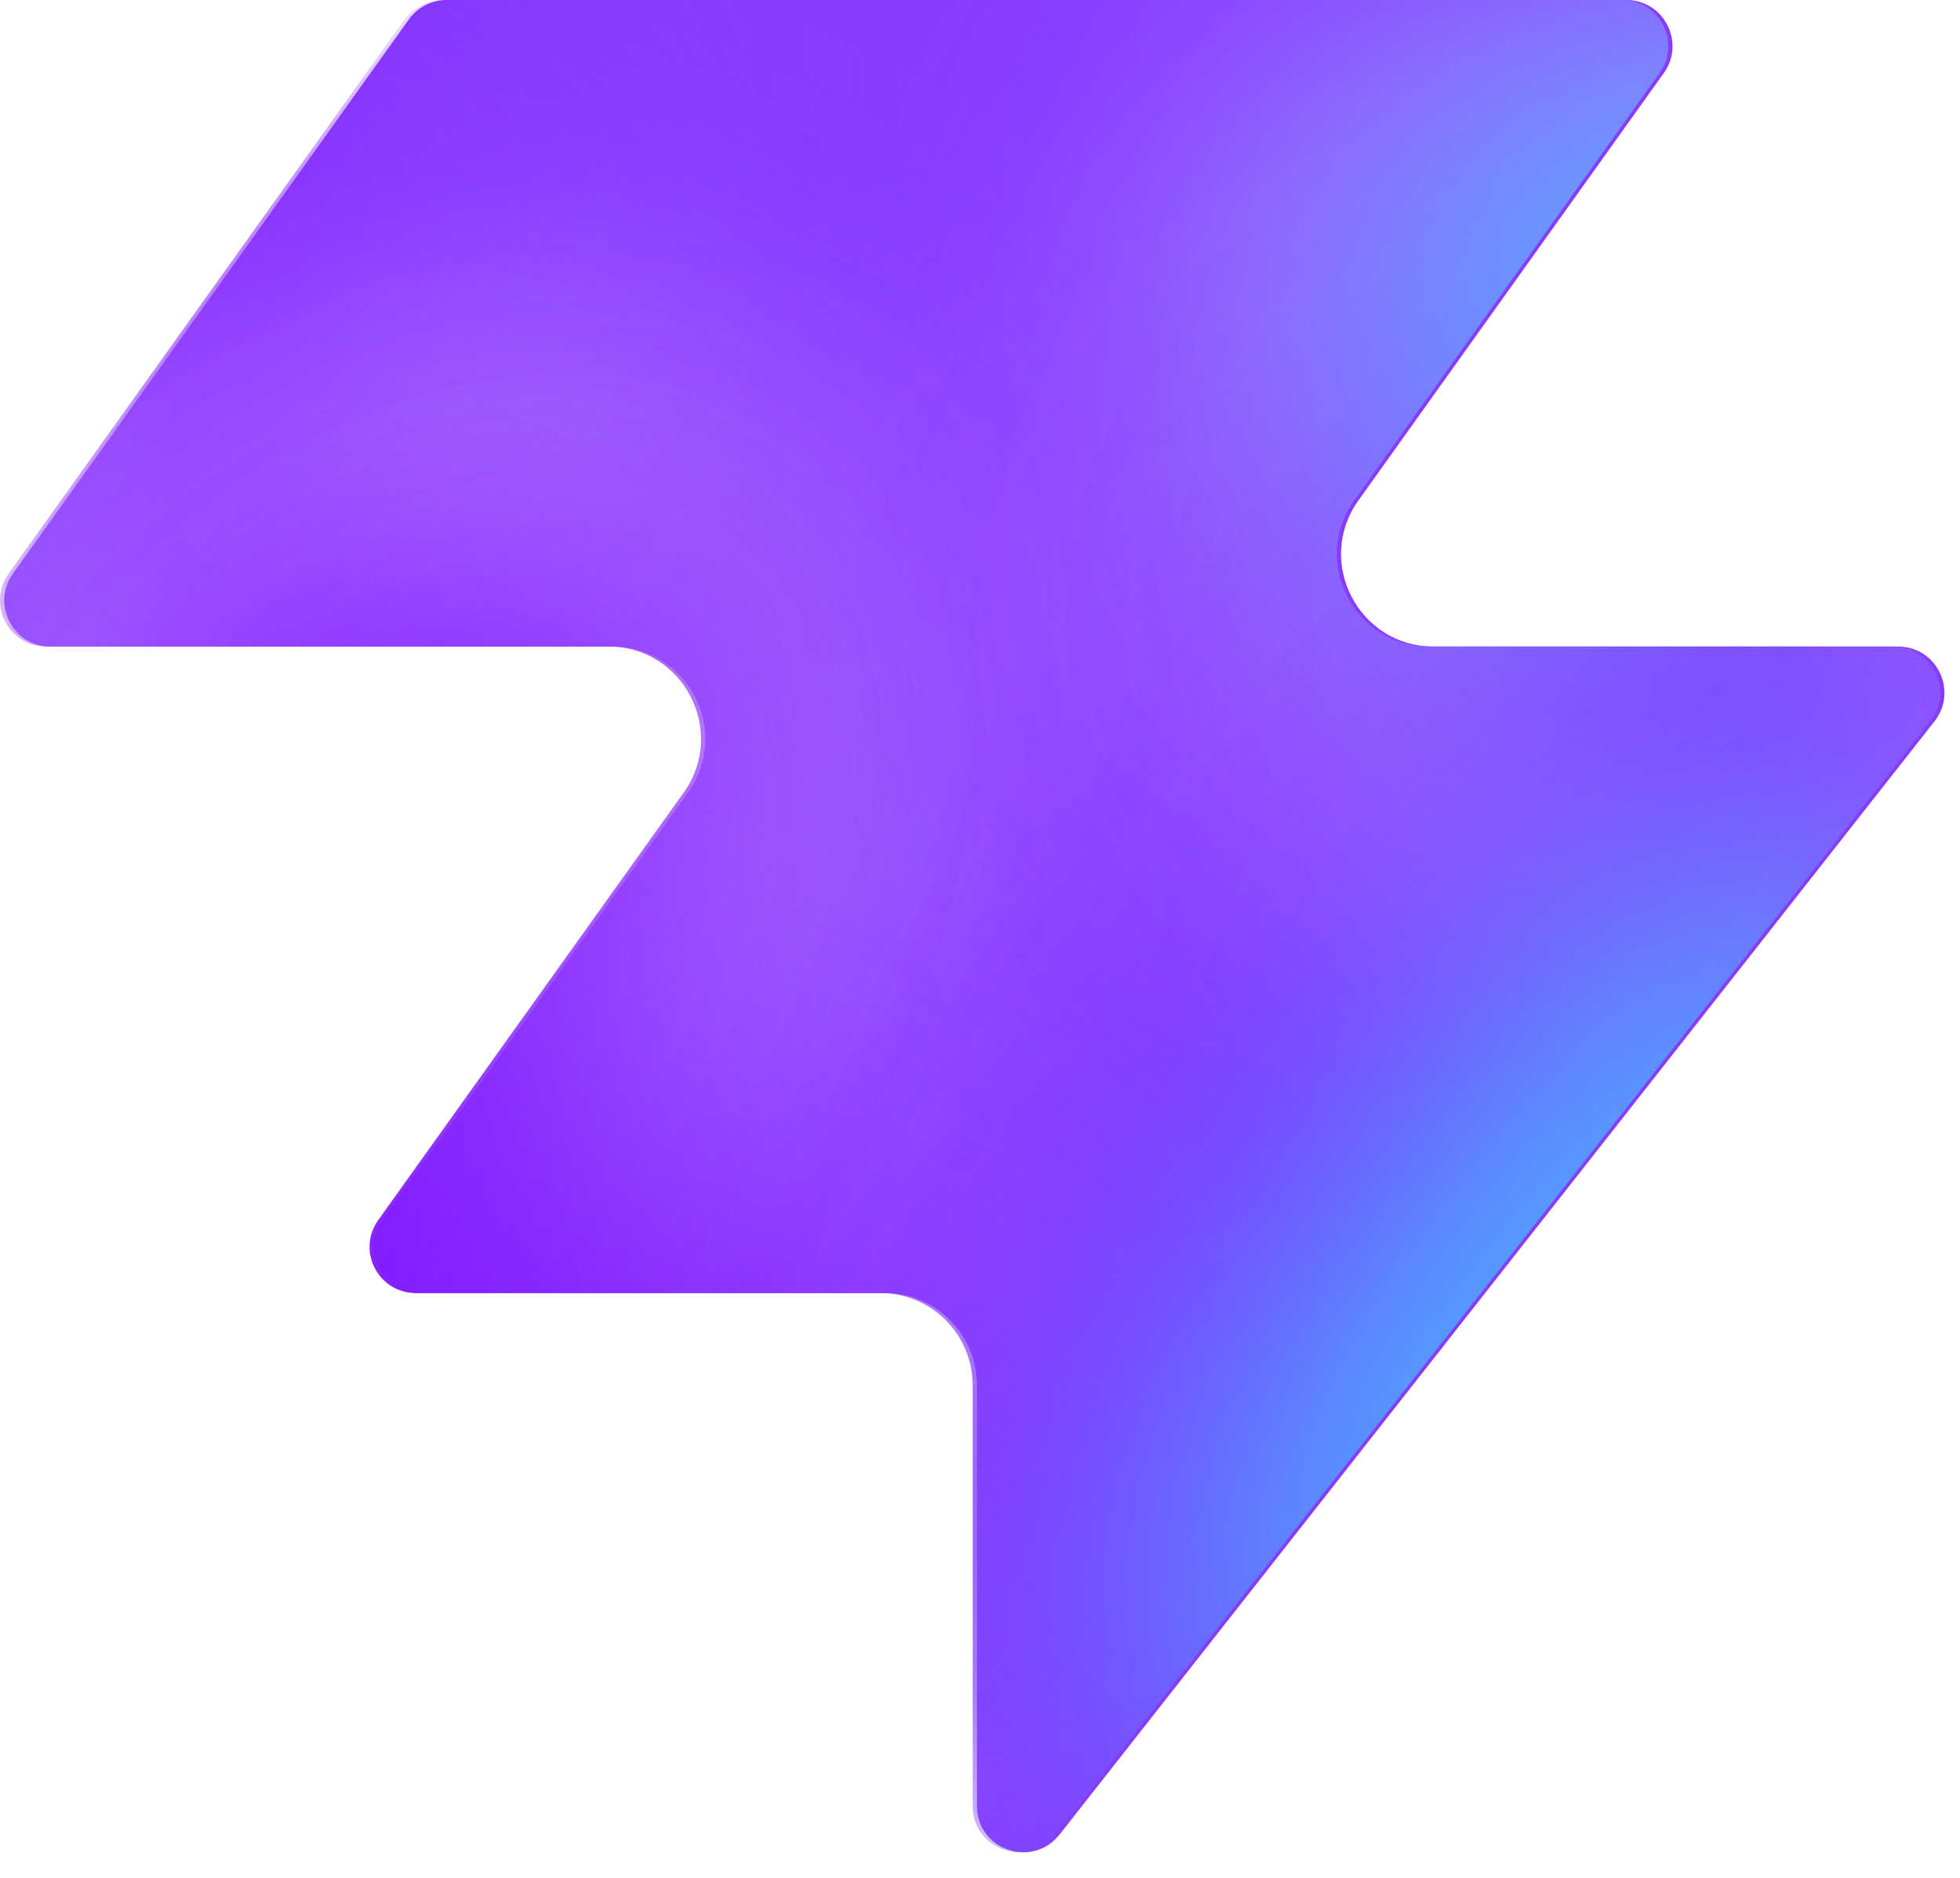
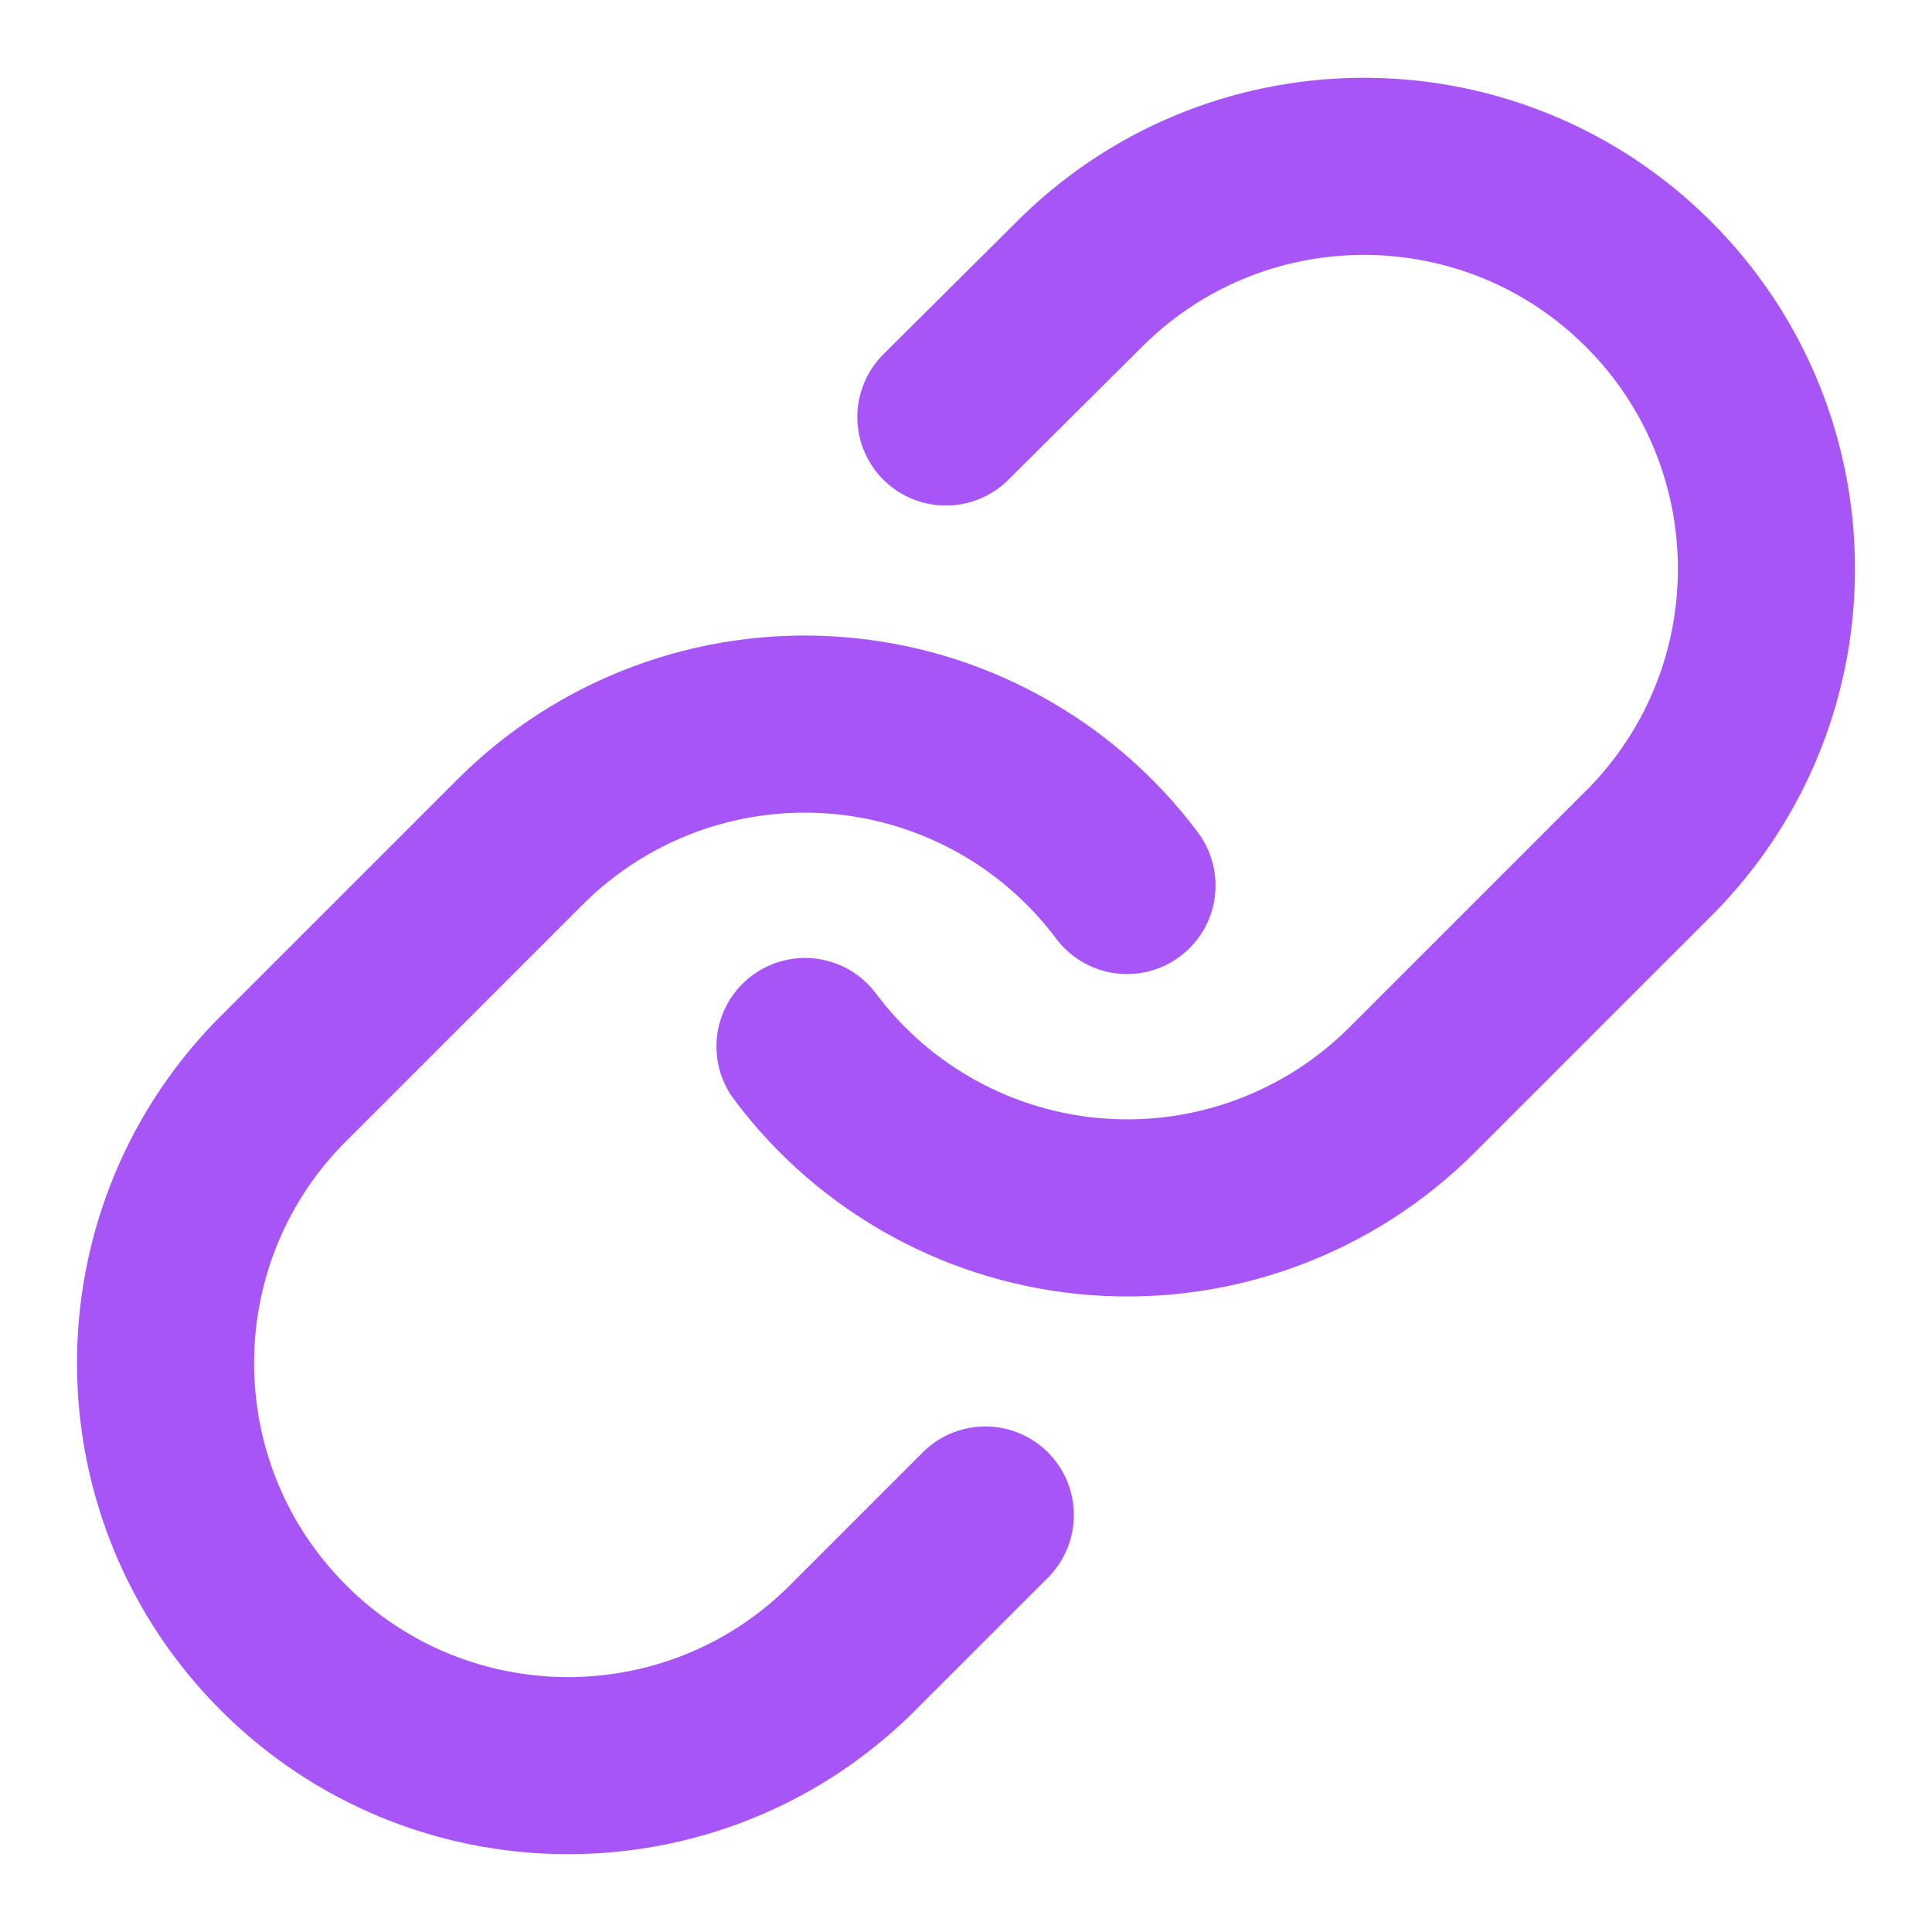
- <svg xmlns="http://www.w3.org/2000/svg" width="48" height="46" fill="none" viewBox="0 0 48 46">
-   <path fill="#863bff" d="M25.946 44.938c-.664.845-2.021.375-2.021-.698V33.937a2.26 2.26 0 0 0-2.262-2.262H10.287c-.92 0-1.456-1.04-.92-1.788l7.48-10.471c1.07-1.497 0-3.578-1.842-3.578H1.237c-.92 0-1.456-1.04-.92-1.788L10.013.474c.214-.297.556-.474.92-.474h28.894c.92 0 1.456 1.04.92 1.788l-7.48 10.471c-1.07 1.498 0 3.579 1.842 3.579h11.377c.943 0 1.473 1.088.89 1.83L25.947 44.94z" style="fill:#863bff;fill:color(display-p3 .525 .23 1);fill-opacity:1" />
-   <mask id="a" width="48" height="46" x="0" y="0" maskUnits="userSpaceOnUse" style="mask-type:alpha">
-     <path fill="#000" d="M25.842 44.938c-.664.844-2.021.375-2.021-.698V33.937a2.26 2.26 0 0 0-2.262-2.262H10.183c-.92 0-1.456-1.04-.92-1.788l7.48-10.471c1.07-1.498 0-3.579-1.842-3.579H1.133c-.92 0-1.456-1.04-.92-1.787L9.91.473c.214-.297.556-.474.92-.474h28.894c.92 0 1.456 1.04.92 1.788l-7.48 10.471c-1.07 1.498 0 3.578 1.842 3.578h11.377c.943 0 1.473 1.088.89 1.832L25.843 44.94z" style="fill:#000;fill-opacity:1" />
-   </mask>
-   <g mask="url(#a)">
-     <g filter="url(#b)">
-       <ellipse cx="5.508" cy="14.704" fill="#ede6ff" rx="5.508" ry="14.704" style="fill:#ede6ff;fill:color(display-p3 .927 .903 1);fill-opacity:1" transform="matrix(.00324 1 1 -.00324 -4.47 31.516)" />
-     </g>
-     <g filter="url(#c)">
-       <ellipse cx="10.399" cy="29.851" fill="#ede6ff" rx="10.399" ry="29.851" style="fill:#ede6ff;fill:color(display-p3 .927 .903 1);fill-opacity:1" transform="matrix(.00324 1 1 -.00324 -39.328 7.883)" />
-     </g>
-     <g filter="url(#d)">
-       <ellipse cx="5.508" cy="30.487" fill="#7e14ff" rx="5.508" ry="30.487" style="fill:#7e14ff;fill:color(display-p3 .492 .077 1);fill-opacity:1" transform="rotate(89.814 -25.913 -14.639)scale(1 -1)" />
-     </g>
-     <g filter="url(#e)">
-       <ellipse cx="5.508" cy="30.599" fill="#7e14ff" rx="5.508" ry="30.599" style="fill:#7e14ff;fill:color(display-p3 .492 .077 1);fill-opacity:1" transform="rotate(89.814 -32.644 -3.334)scale(1 -1)" />
-     </g>
-     <g filter="url(#f)">
-       <ellipse cx="5.508" cy="30.599" fill="#7e14ff" rx="5.508" ry="30.599" style="fill:#7e14ff;fill:color(display-p3 .492 .077 1);fill-opacity:1" transform="matrix(.00324 1 1 -.00324 -34.34 30.47)" />
-     </g>
-     <g filter="url(#g)">
-       <ellipse cx="14.072" cy="22.078" fill="#ede6ff" rx="14.072" ry="22.078" style="fill:#ede6ff;fill:color(display-p3 .927 .903 1);fill-opacity:1" transform="rotate(93.35 24.506 48.493)scale(-1 1)" />
-     </g>
-     <g filter="url(#h)">
-       <ellipse cx="3.47" cy="21.501" fill="#7e14ff" rx="3.47" ry="21.501" style="fill:#7e14ff;fill:color(display-p3 .492 .077 1);fill-opacity:1" transform="rotate(89.009 28.708 47.59)scale(-1 1)" />
-     </g>
-     <g filter="url(#i)">
-       <ellipse cx="3.47" cy="21.501" fill="#7e14ff" rx="3.47" ry="21.501" style="fill:#7e14ff;fill:color(display-p3 .492 .077 1);fill-opacity:1" transform="rotate(89.009 28.708 47.59)scale(-1 1)" />
-     </g>
-     <g filter="url(#j)">
-       <ellipse cx=".387" cy="8.972" fill="#7e14ff" rx="4.407" ry="29.108" style="fill:#7e14ff;fill:color(display-p3 .492 .077 1);fill-opacity:1" transform="rotate(39.51 .387 8.972)" />
-     </g>
-     <g filter="url(#k)">
-       <ellipse cx="47.523" cy="-6.092" fill="#7e14ff" rx="4.407" ry="29.108" style="fill:#7e14ff;fill:color(display-p3 .492 .077 1);fill-opacity:1" transform="rotate(37.892 47.523 -6.092)" />
-     </g>
-     <g filter="url(#l)">
-       <ellipse cx="41.412" cy="6.333" fill="#47bfff" rx="5.971" ry="9.665" style="fill:#47bfff;fill:color(display-p3 .28 .748 1);fill-opacity:1" transform="rotate(37.892 41.412 6.333)" />
-     </g>
-     <g filter="url(#m)">
-       <ellipse cx="-1.879" cy="38.332" fill="#7e14ff" rx="4.407" ry="29.108" style="fill:#7e14ff;fill:color(display-p3 .492 .077 1);fill-opacity:1" transform="rotate(37.892 -1.88 38.332)" />
-     </g>
-     <g filter="url(#n)">
-       <ellipse cx="-1.879" cy="38.332" fill="#7e14ff" rx="4.407" ry="29.108" style="fill:#7e14ff;fill:color(display-p3 .492 .077 1);fill-opacity:1" transform="rotate(37.892 -1.88 38.332)" />
-     </g>
-     <g filter="url(#o)">
-       <ellipse cx="35.651" cy="29.907" fill="#7e14ff" rx="4.407" ry="29.108" style="fill:#7e14ff;fill:color(display-p3 .492 .077 1);fill-opacity:1" transform="rotate(37.892 35.651 29.907)" />
-     </g>
-     <g filter="url(#p)">
-       <ellipse cx="38.418" cy="32.4" fill="#47bfff" rx="5.971" ry="15.297" style="fill:#47bfff;fill:color(display-p3 .28 .748 1);fill-opacity:1" transform="rotate(37.892 38.418 32.4)" />
-     </g>
-   </g>
-   <defs>
-     <filter id="b" width="60.045" height="41.654" x="-19.77" y="16.149" color-interpolation-filters="sRGB" filterUnits="userSpaceOnUse">
-       <feFlood flood-opacity="0" result="BackgroundImageFix" />
-       <feBlend in="SourceGraphic" in2="BackgroundImageFix" result="shape" />
-       <feGaussianBlur result="effect1_foregroundBlur_2002_17158" stdDeviation="7.659" />
-     </filter>
-     <filter id="c" width="90.34" height="51.437" x="-54.613" y="-7.533" color-interpolation-filters="sRGB" filterUnits="userSpaceOnUse">
-       <feFlood flood-opacity="0" result="BackgroundImageFix" />
-       <feBlend in="SourceGraphic" in2="BackgroundImageFix" result="shape" />
-       <feGaussianBlur result="effect1_foregroundBlur_2002_17158" stdDeviation="7.659" />
-     </filter>
-     <filter id="d" width="79.355" height="29.4" x="-49.64" y="2.03" color-interpolation-filters="sRGB" filterUnits="userSpaceOnUse">
-       <feFlood flood-opacity="0" result="BackgroundImageFix" />
-       <feBlend in="SourceGraphic" in2="BackgroundImageFix" result="shape" />
-       <feGaussianBlur result="effect1_foregroundBlur_2002_17158" stdDeviation="4.596" />
-     </filter>
-     <filter id="e" width="79.579" height="29.4" x="-45.045" y="20.029" color-interpolation-filters="sRGB" filterUnits="userSpaceOnUse">
-       <feFlood flood-opacity="0" result="BackgroundImageFix" />
-       <feBlend in="SourceGraphic" in2="BackgroundImageFix" result="shape" />
-       <feGaussianBlur result="effect1_foregroundBlur_2002_17158" stdDeviation="4.596" />
-     </filter>
-     <filter id="f" width="79.579" height="29.4" x="-43.513" y="21.178" color-interpolation-filters="sRGB" filterUnits="userSpaceOnUse">
-       <feFlood flood-opacity="0" result="BackgroundImageFix" />
-       <feBlend in="SourceGraphic" in2="BackgroundImageFix" result="shape" />
-       <feGaussianBlur result="effect1_foregroundBlur_2002_17158" stdDeviation="4.596" />
-     </filter>
-     <filter id="g" width="74.749" height="58.852" x="15.756" y="-17.901" color-interpolation-filters="sRGB" filterUnits="userSpaceOnUse">
-       <feFlood flood-opacity="0" result="BackgroundImageFix" />
-       <feBlend in="SourceGraphic" in2="BackgroundImageFix" result="shape" />
-       <feGaussianBlur result="effect1_foregroundBlur_2002_17158" stdDeviation="7.659" />
-     </filter>
-     <filter id="h" width="61.377" height="25.362" x="23.548" y="2.284" color-interpolation-filters="sRGB" filterUnits="userSpaceOnUse">
-       <feFlood flood-opacity="0" result="BackgroundImageFix" />
-       <feBlend in="SourceGraphic" in2="BackgroundImageFix" result="shape" />
-       <feGaussianBlur result="effect1_foregroundBlur_2002_17158" stdDeviation="4.596" />
-     </filter>
-     <filter id="i" width="61.377" height="25.362" x="23.548" y="2.284" color-interpolation-filters="sRGB" filterUnits="userSpaceOnUse">
-       <feFlood flood-opacity="0" result="BackgroundImageFix" />
-       <feBlend in="SourceGraphic" in2="BackgroundImageFix" result="shape" />
-       <feGaussianBlur result="effect1_foregroundBlur_2002_17158" stdDeviation="4.596" />
-     </filter>
-     <filter id="j" width="56.045" height="63.649" x="-27.636" y="-22.853" color-interpolation-filters="sRGB" filterUnits="userSpaceOnUse">
-       <feFlood flood-opacity="0" result="BackgroundImageFix" />
-       <feBlend in="SourceGraphic" in2="BackgroundImageFix" result="shape" />
-       <feGaussianBlur result="effect1_foregroundBlur_2002_17158" stdDeviation="4.596" />
-     </filter>
-     <filter id="k" width="54.814" height="64.646" x="20.116" y="-38.415" color-interpolation-filters="sRGB" filterUnits="userSpaceOnUse">
-       <feFlood flood-opacity="0" result="BackgroundImageFix" />
-       <feBlend in="SourceGraphic" in2="BackgroundImageFix" result="shape" />
-       <feGaussianBlur result="effect1_foregroundBlur_2002_17158" stdDeviation="4.596" />
-     </filter>
-     <filter id="l" width="33.541" height="35.313" x="24.641" y="-11.323" color-interpolation-filters="sRGB" filterUnits="userSpaceOnUse">
-       <feFlood flood-opacity="0" result="BackgroundImageFix" />
-       <feBlend in="SourceGraphic" in2="BackgroundImageFix" result="shape" />
-       <feGaussianBlur result="effect1_foregroundBlur_2002_17158" stdDeviation="4.596" />
-     </filter>
-     <filter id="m" width="54.814" height="64.646" x="-29.286" y="6.009" color-interpolation-filters="sRGB" filterUnits="userSpaceOnUse">
-       <feFlood flood-opacity="0" result="BackgroundImageFix" />
-       <feBlend in="SourceGraphic" in2="BackgroundImageFix" result="shape" />
-       <feGaussianBlur result="effect1_foregroundBlur_2002_17158" stdDeviation="4.596" />
-     </filter>
-     <filter id="n" width="54.814" height="64.646" x="-29.286" y="6.009" color-interpolation-filters="sRGB" filterUnits="userSpaceOnUse">
-       <feFlood flood-opacity="0" result="BackgroundImageFix" />
-       <feBlend in="SourceGraphic" in2="BackgroundImageFix" result="shape" />
-       <feGaussianBlur result="effect1_foregroundBlur_2002_17158" stdDeviation="4.596" />
-     </filter>
-     <filter id="o" width="54.814" height="64.646" x="8.244" y="-2.416" color-interpolation-filters="sRGB" filterUnits="userSpaceOnUse">
-       <feFlood flood-opacity="0" result="BackgroundImageFix" />
-       <feBlend in="SourceGraphic" in2="BackgroundImageFix" result="shape" />
-       <feGaussianBlur result="effect1_foregroundBlur_2002_17158" stdDeviation="4.596" />
-     </filter>
-     <filter id="p" width="39.409" height="43.623" x="18.713" y="10.588" color-interpolation-filters="sRGB" filterUnits="userSpaceOnUse">
-       <feFlood flood-opacity="0" result="BackgroundImageFix" />
-       <feBlend in="SourceGraphic" in2="BackgroundImageFix" result="shape" />
-       <feGaussianBlur result="effect1_foregroundBlur_2002_17158" stdDeviation="4.596" />
-     </filter>
-   </defs>
+ <svg xmlns="http://www.w3.org/2000/svg" viewBox="0 0 24 24" fill="none" stroke="#a855f7" stroke-width="2.2" stroke-linecap="round" stroke-linejoin="round">
+   <path d="M10 13a5 5 0 0 0 7.54.54l3-3a5 5 0 0 0-7.07-7.07l-1.72 1.71" />
+   <path d="M14 11a5 5 0 0 0-7.54-.54l-3 3a5 5 0 0 0 7.07 7.07l1.71-1.71" />
</svg>
